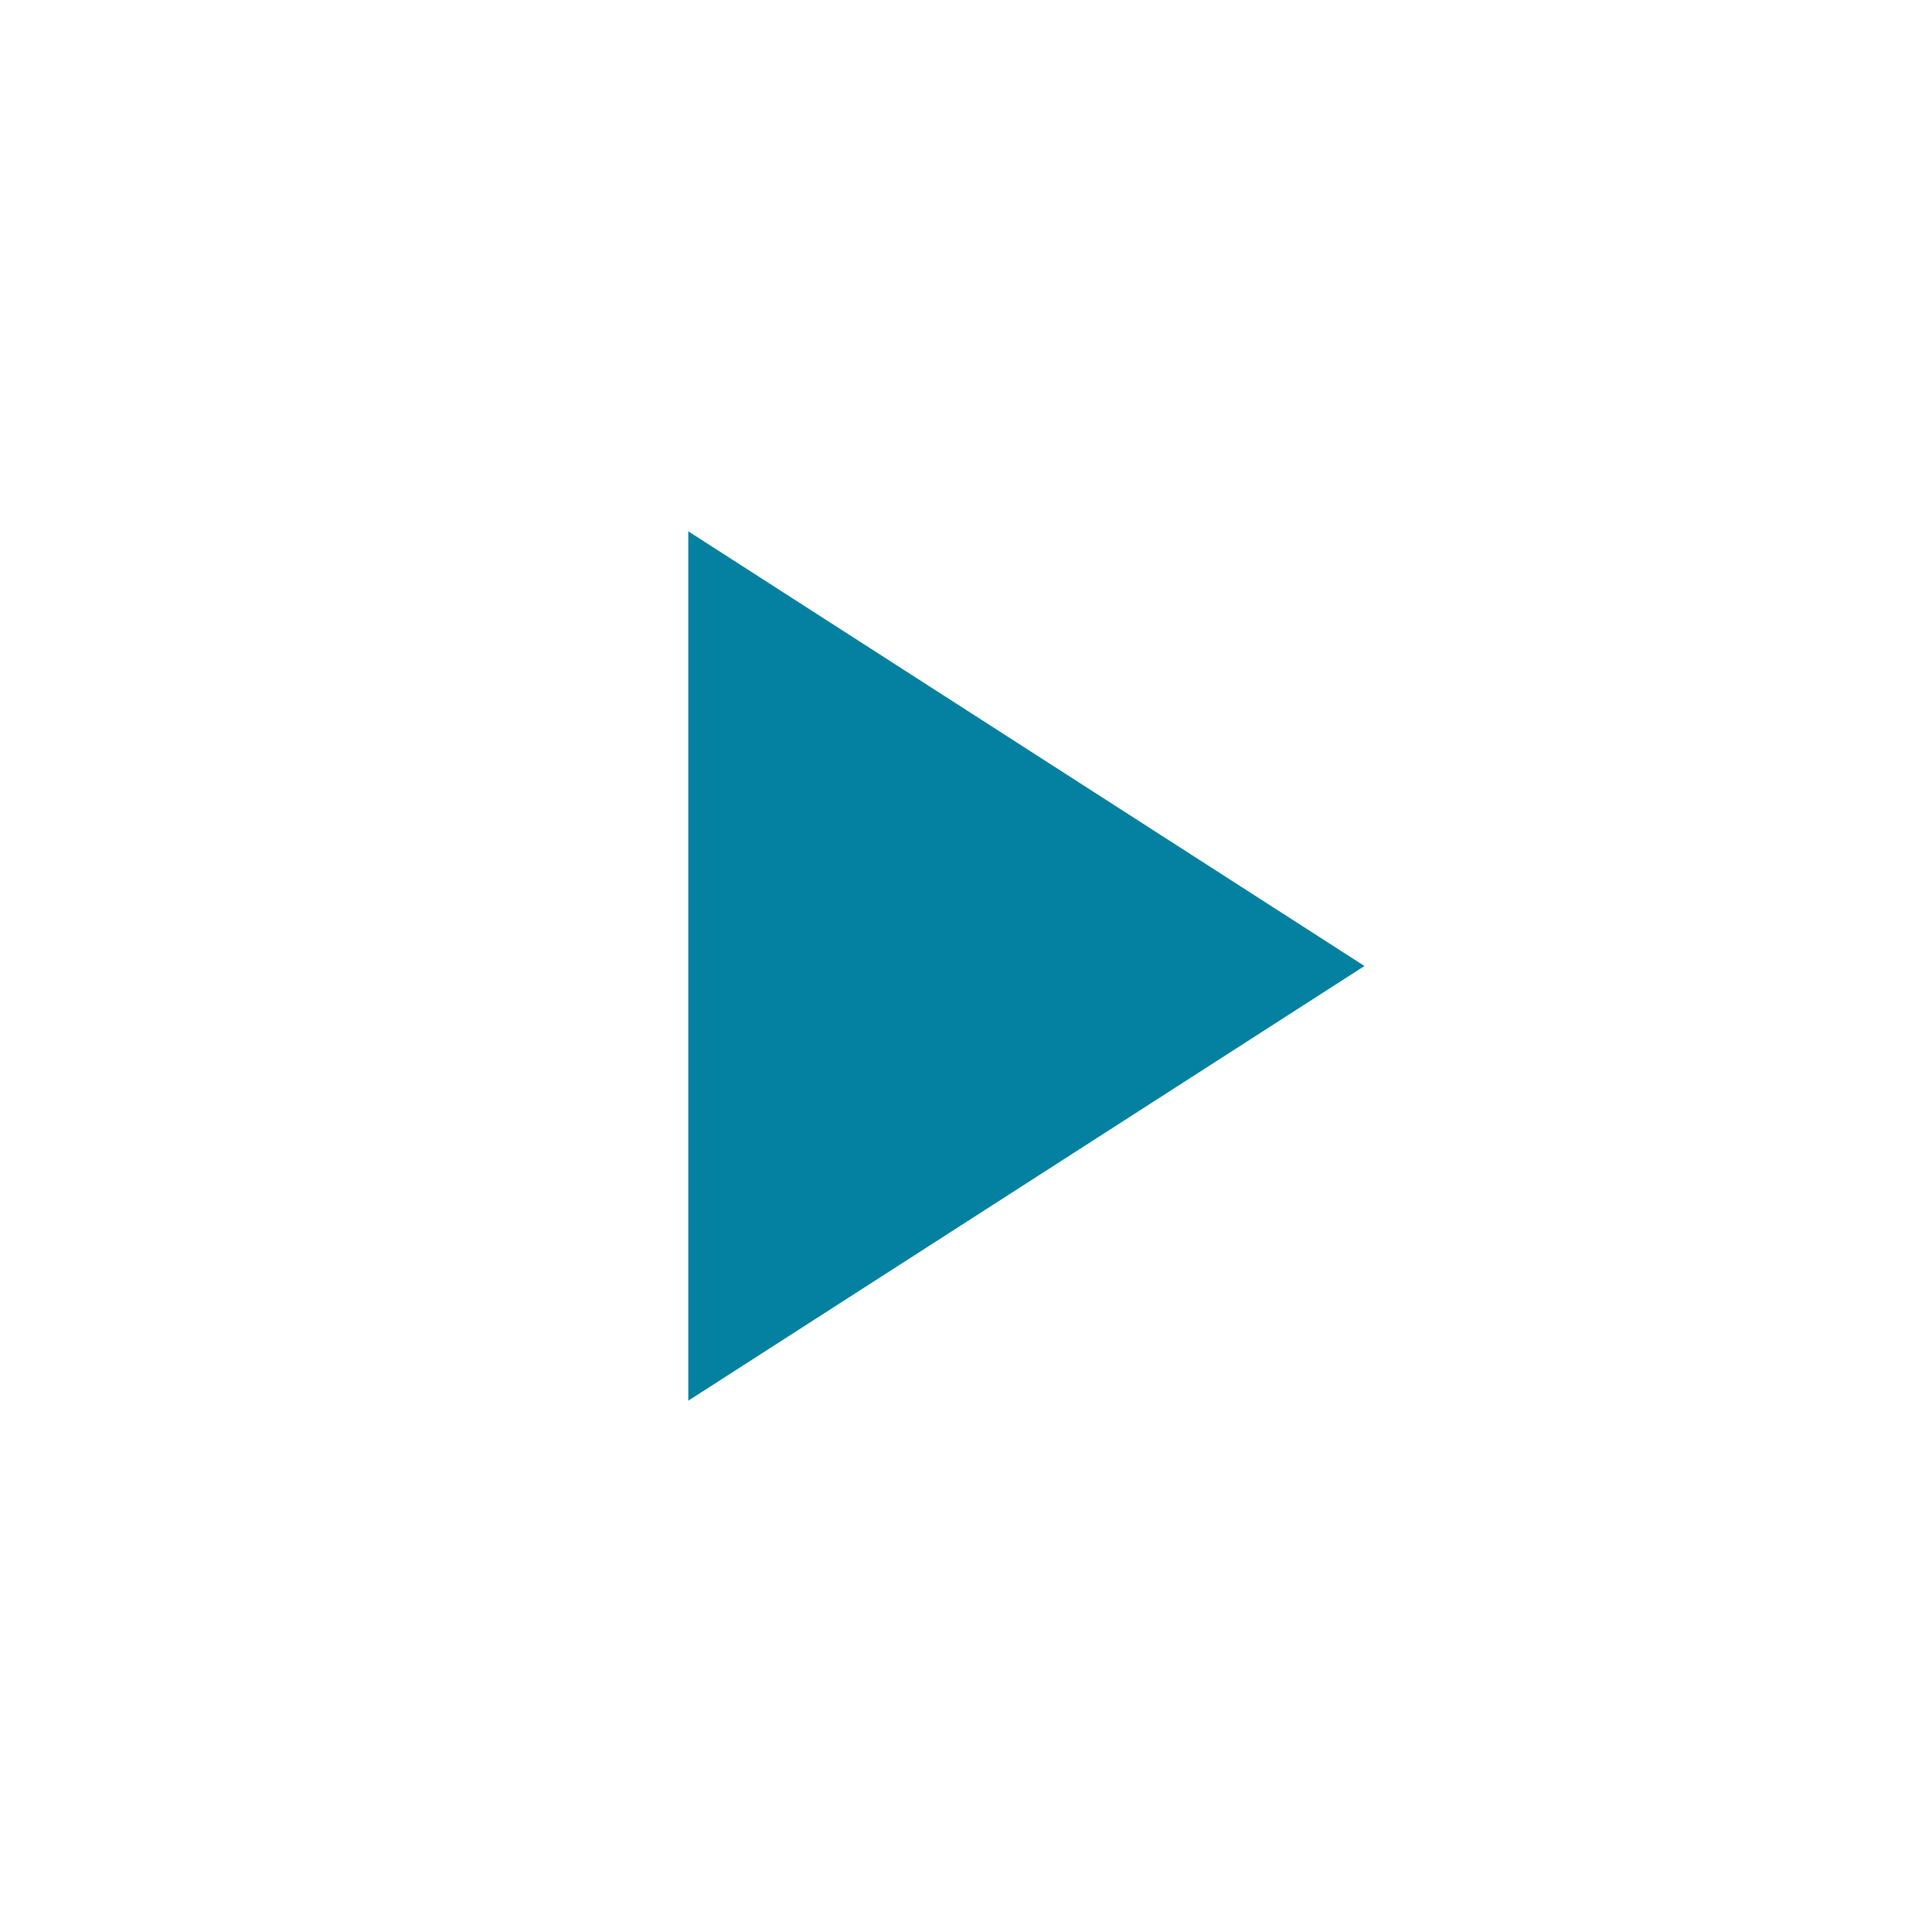
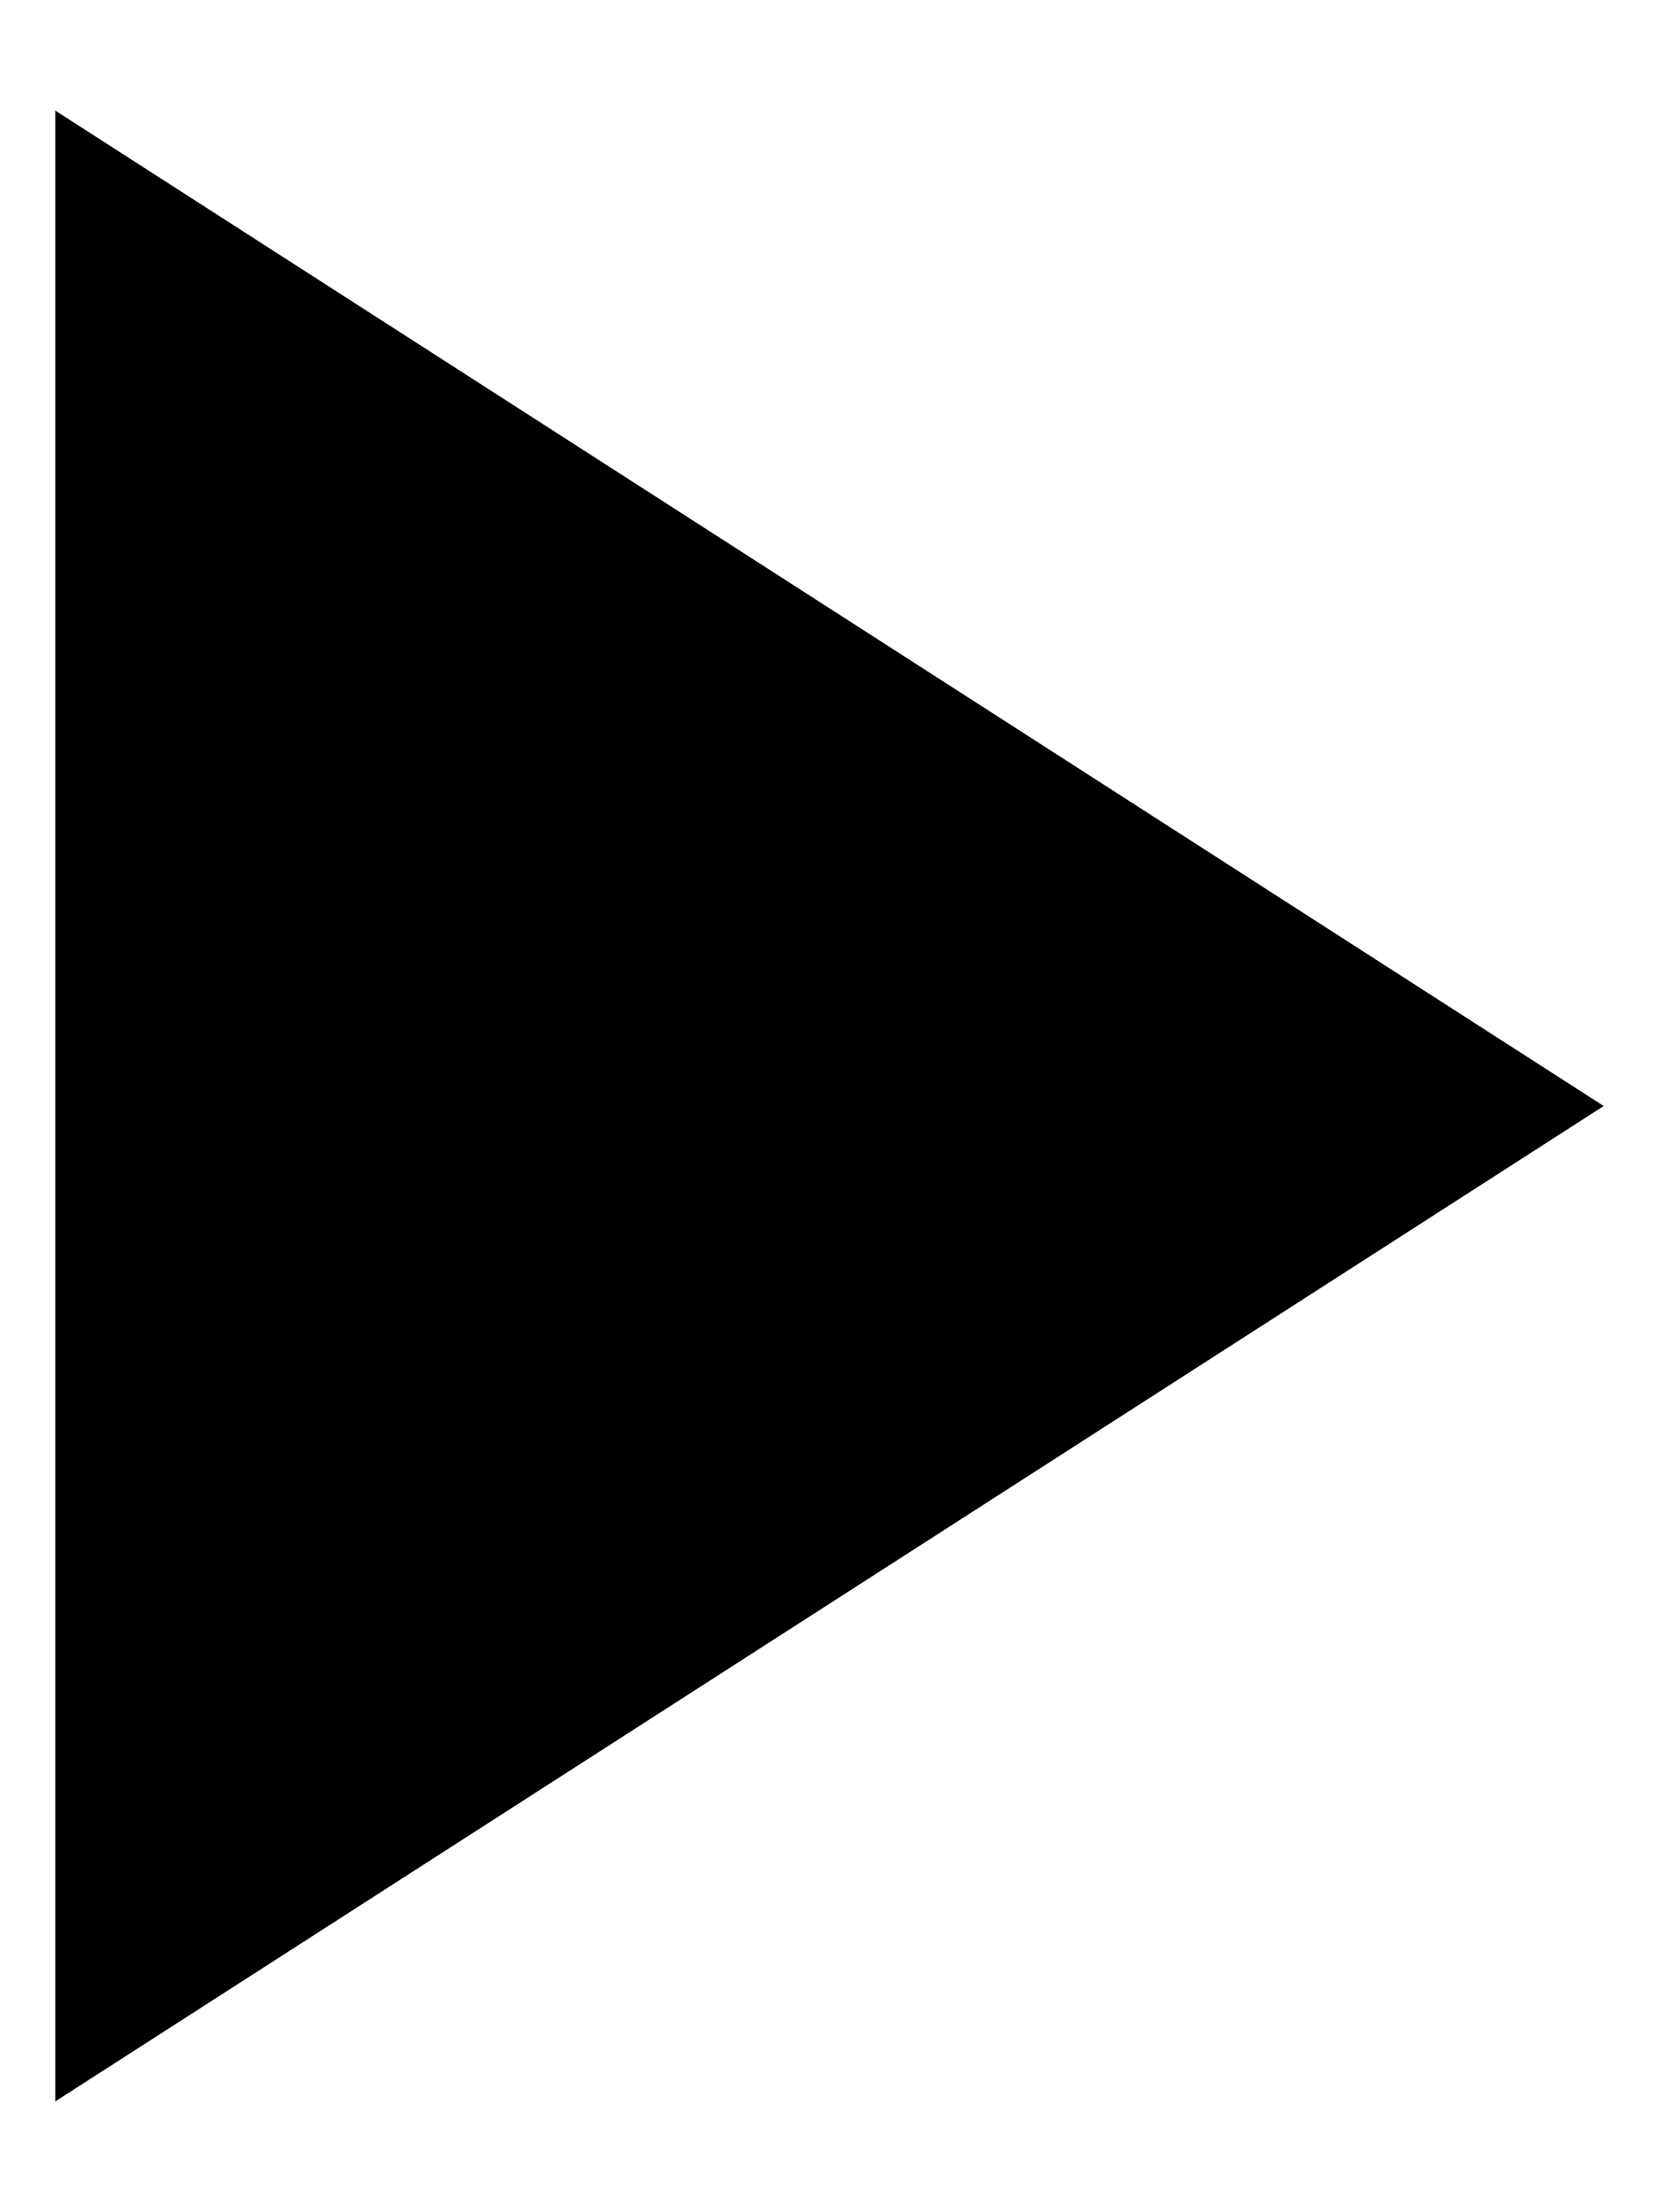
- <svg xmlns="http://www.w3.org/2000/svg" version="1.1" width="32px" height="32px" viewBox="0 0 32.0 32.0">
+ <svg xmlns="http://www.w3.org/2000/svg" width="12" height="16" viewBox="0 0 12 16">
  <defs>
-     <clipPath id="i0">
-       <path d="M3250,0 L3250,5350 L0,5350 L0,0 L3250,0 Z" />
+     <clipPath id="d2tjli1n1a">
+       <path d="M3250 0v5350H0V0h3250z" />
    </clipPath>
-     <clipPath id="i1">
-       <path d="M0,0 L11.2,7.2 L0,14.4 L0,0 Z" />
+     <clipPath id="mari11y0sb">
+       <path d="m0 0 11.2 7.2L0 14.4V0z" />
    </clipPath>
  </defs>
-   <g transform="translate(-20.0 -2839.0)">
-     <g clip-path="url(#i0)">
-       <g transform="translate(20.0 2813)">
-         <g transform="translate(0.0 26)">
-           <g transform="translate(11.4 8.8)">
-             <g clip-path="url(#i1)">
-               <polygon points="0,0 11.2,0 11.2,14.4 0,14.4 0,0" stroke="none" fill="#0481A0" />
-             </g>
-           </g>
-         </g>
-       </g>
+   <g clip-path="url(#d2tjli1n1a)" transform="translate(-31 -2937)">
+     <g clip-path="url(#mari11y0sb)" transform="translate(31.4 2937.8)">
+       <path d="M0 0h11.2v14.4H0V0z" />
    </g>
  </g>
</svg>
